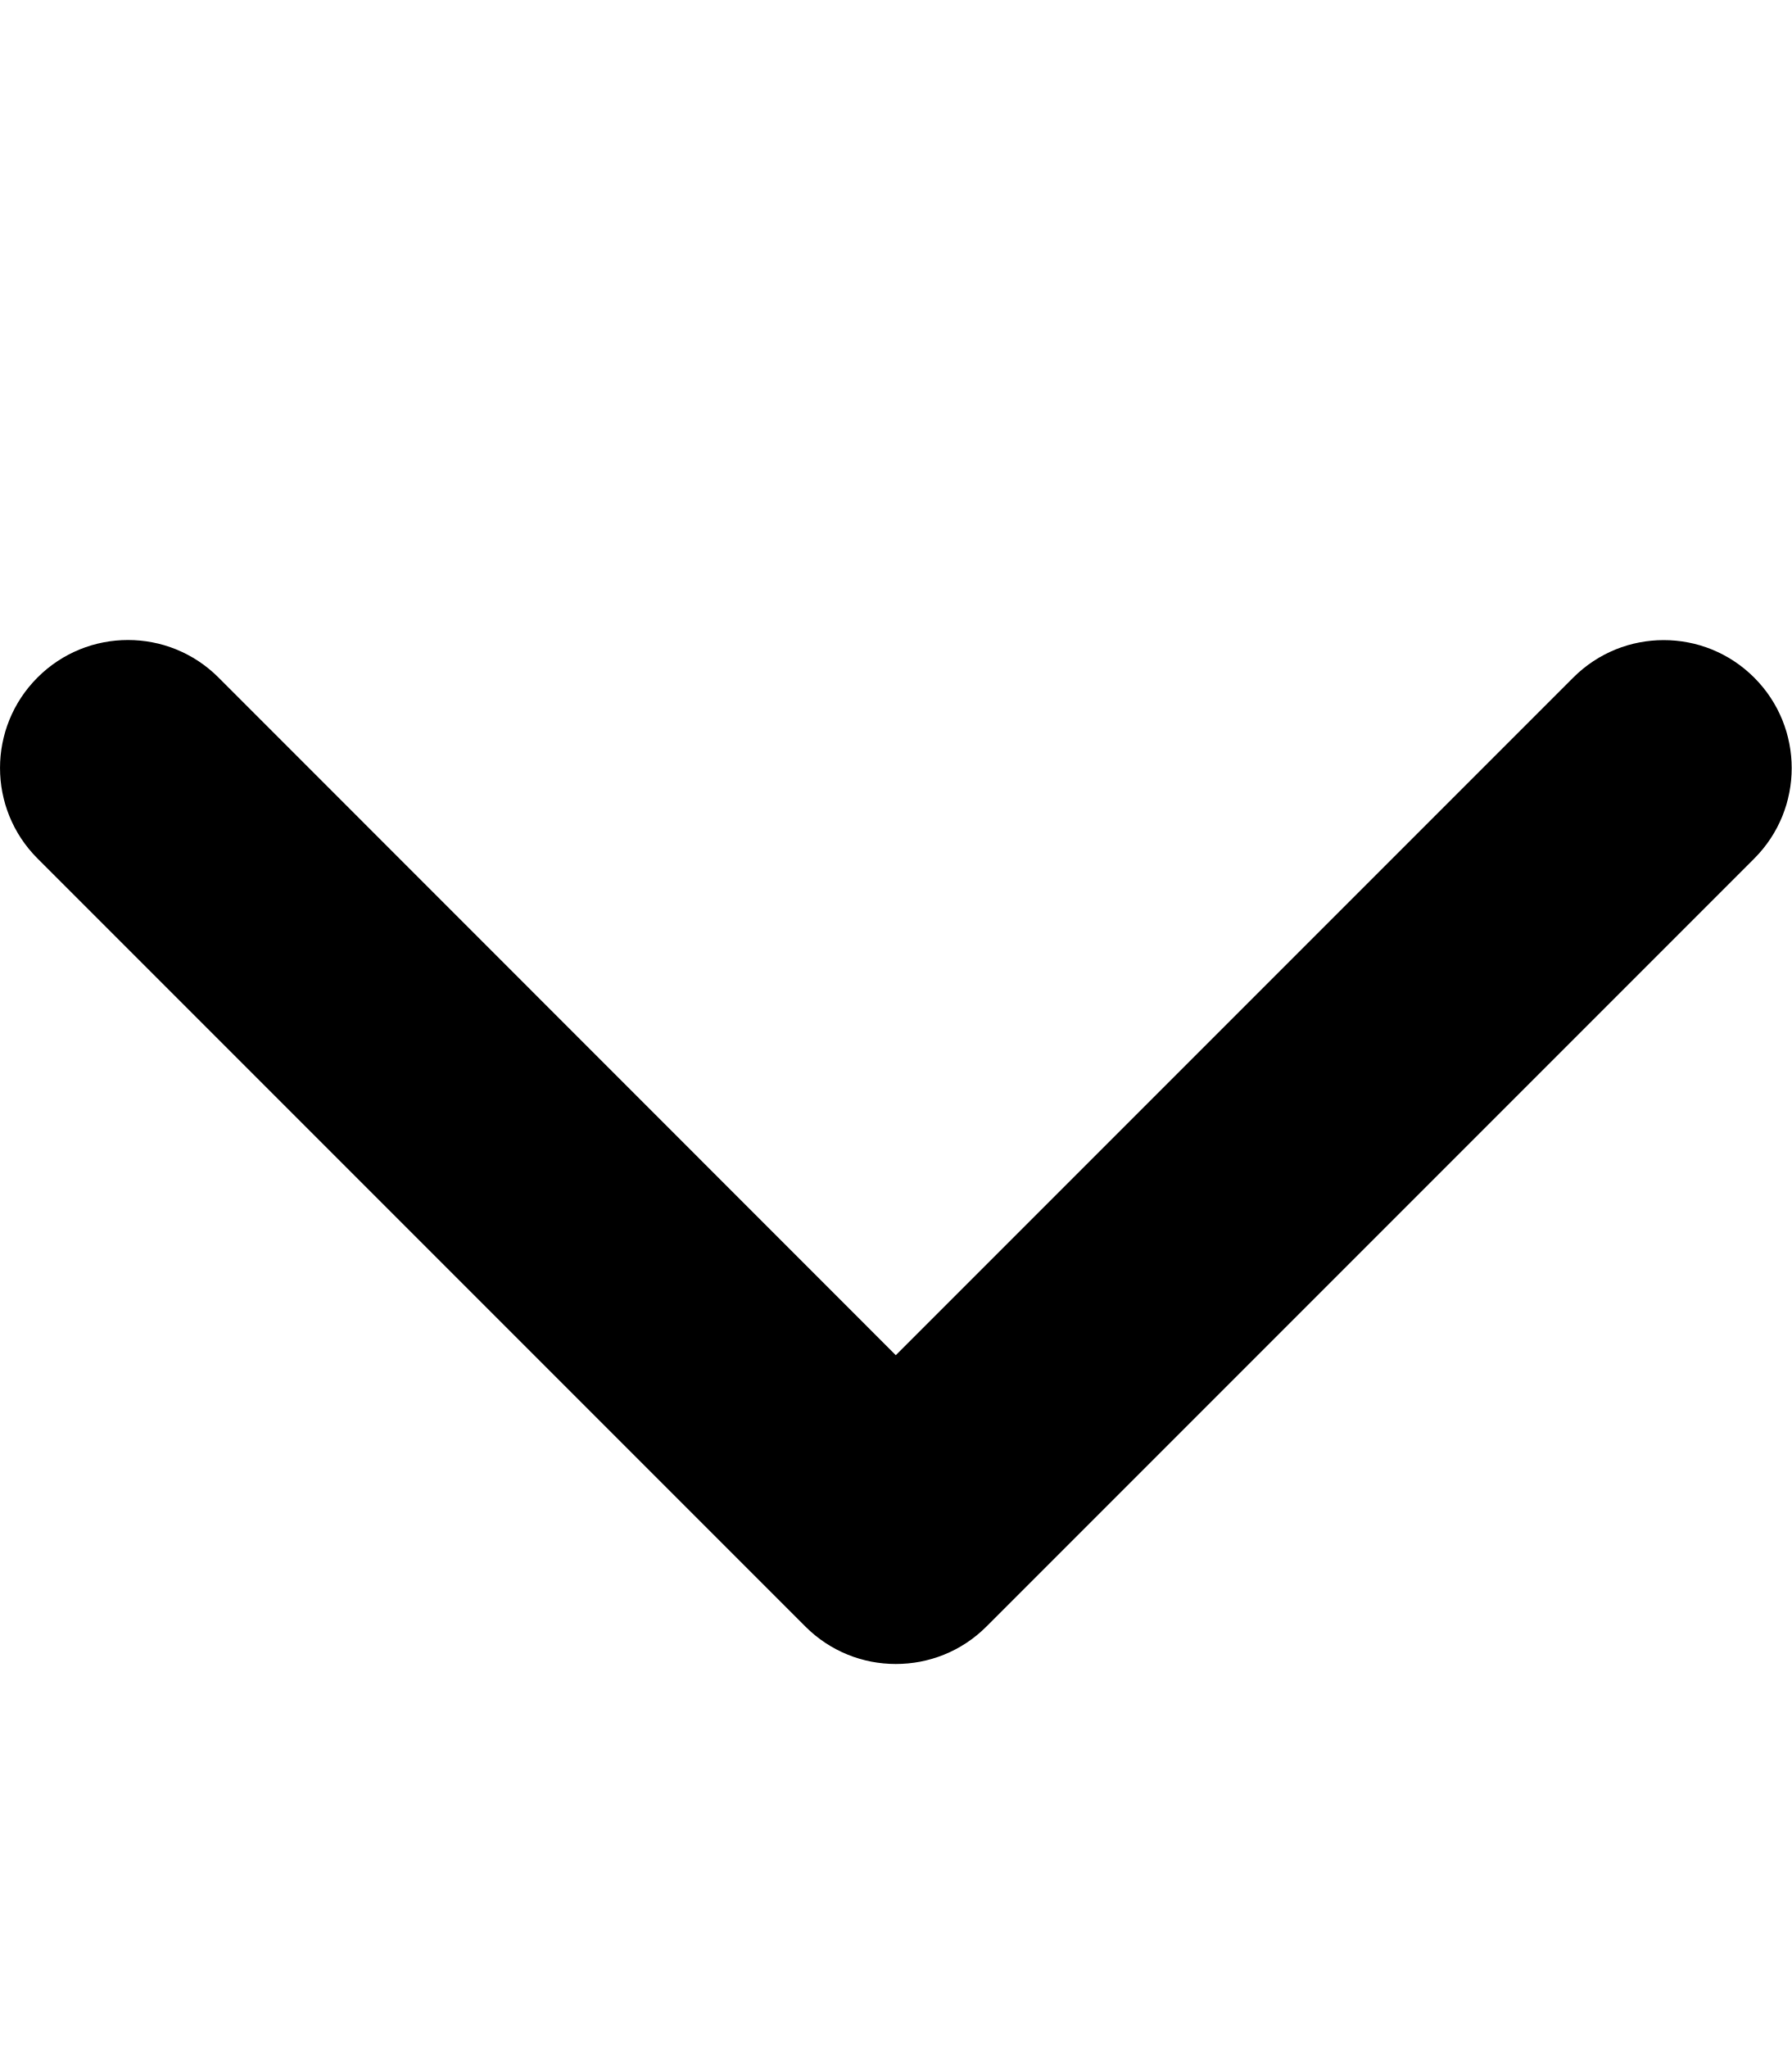
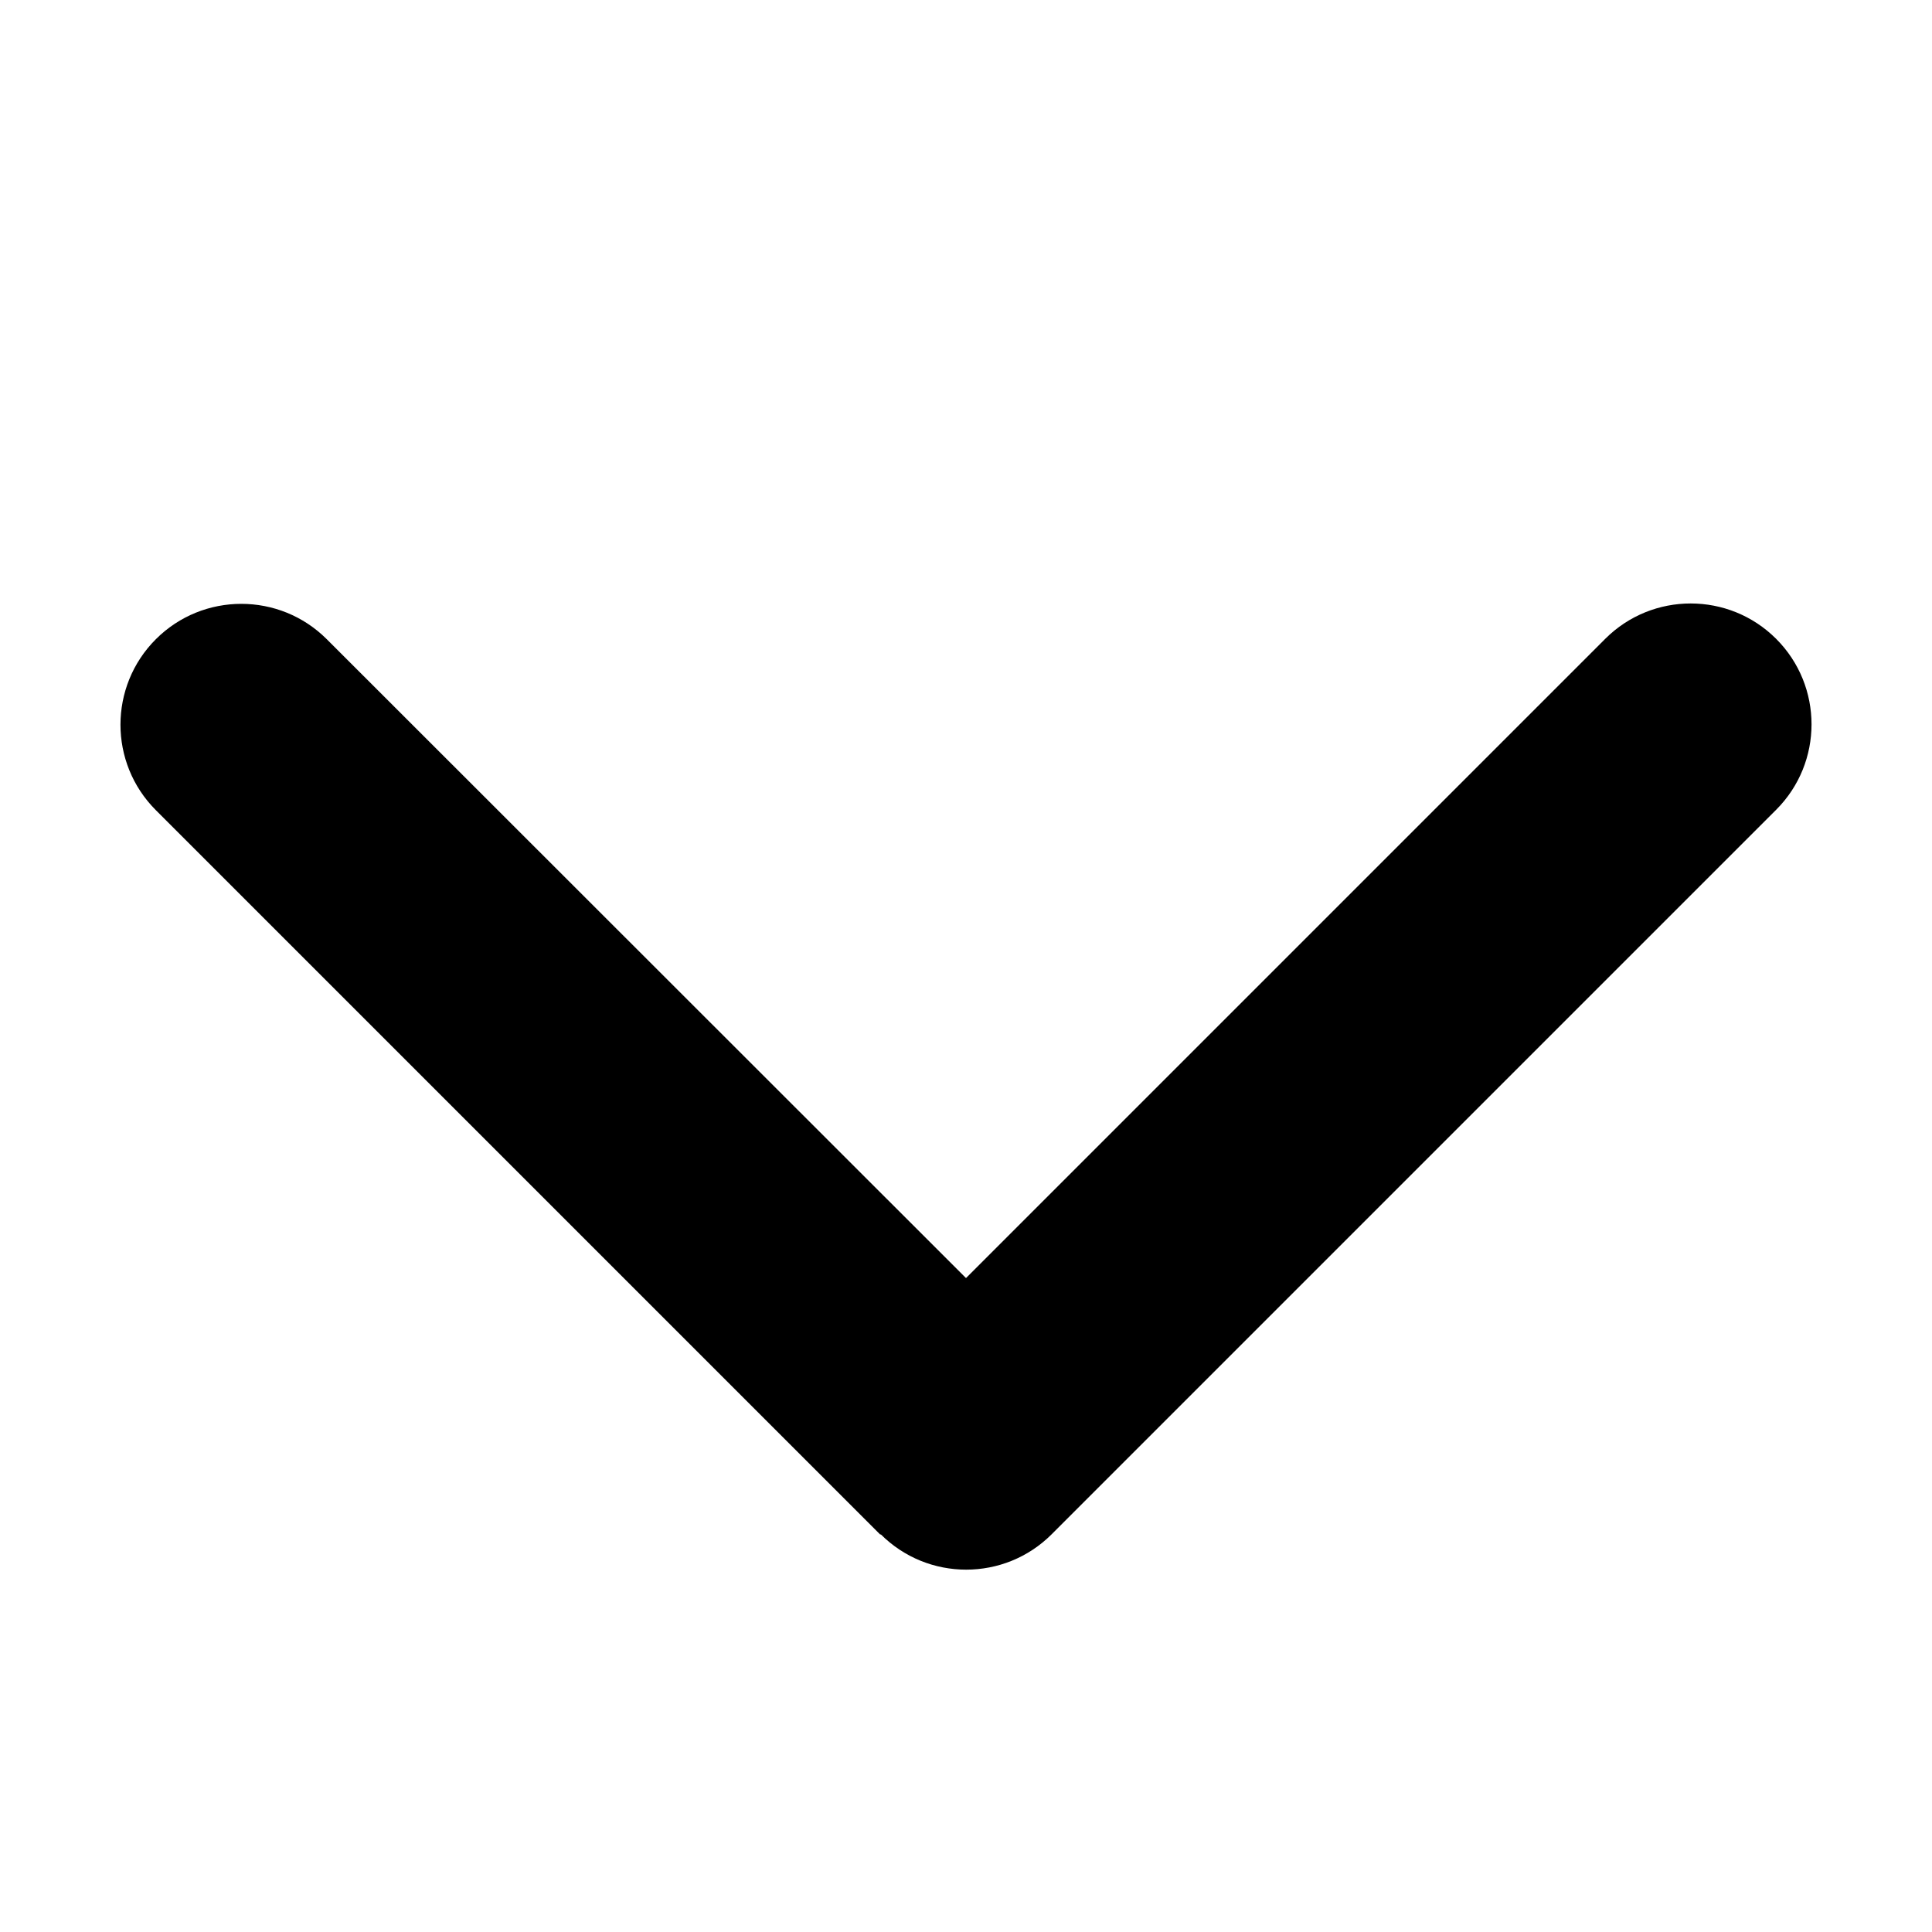
- <svg xmlns="http://www.w3.org/2000/svg" viewBox="0 0 448 512">
-   <path d="M224 416c-8.188 0-16.38-3.125-22.62-9.375l-192-192c-12.5-12.5-12.5-32.75 0-45.25s32.75-12.5 45.25 0L224 338.8l169.4-169.4c12.5-12.5 32.75-12.5 45.25 0s12.5 32.75 0 45.25l-192 192C240.4 412.9 232.2 416 224 416z" />
+ <svg xmlns="http://www.w3.org/2000/svg" viewBox="0 0 512 512">
+   <path d="M233.4 406.6c12.5 12.5 32.8 12.5 45.3 0l192-192c12.5-12.5 12.5-32.8 0-45.3s-32.8-12.5-45.3 0L256 338.7 86.6 169.4c-12.5-12.5-32.8-12.5-45.3 0s-12.5 32.8 0 45.3l192 192z" />
</svg>
